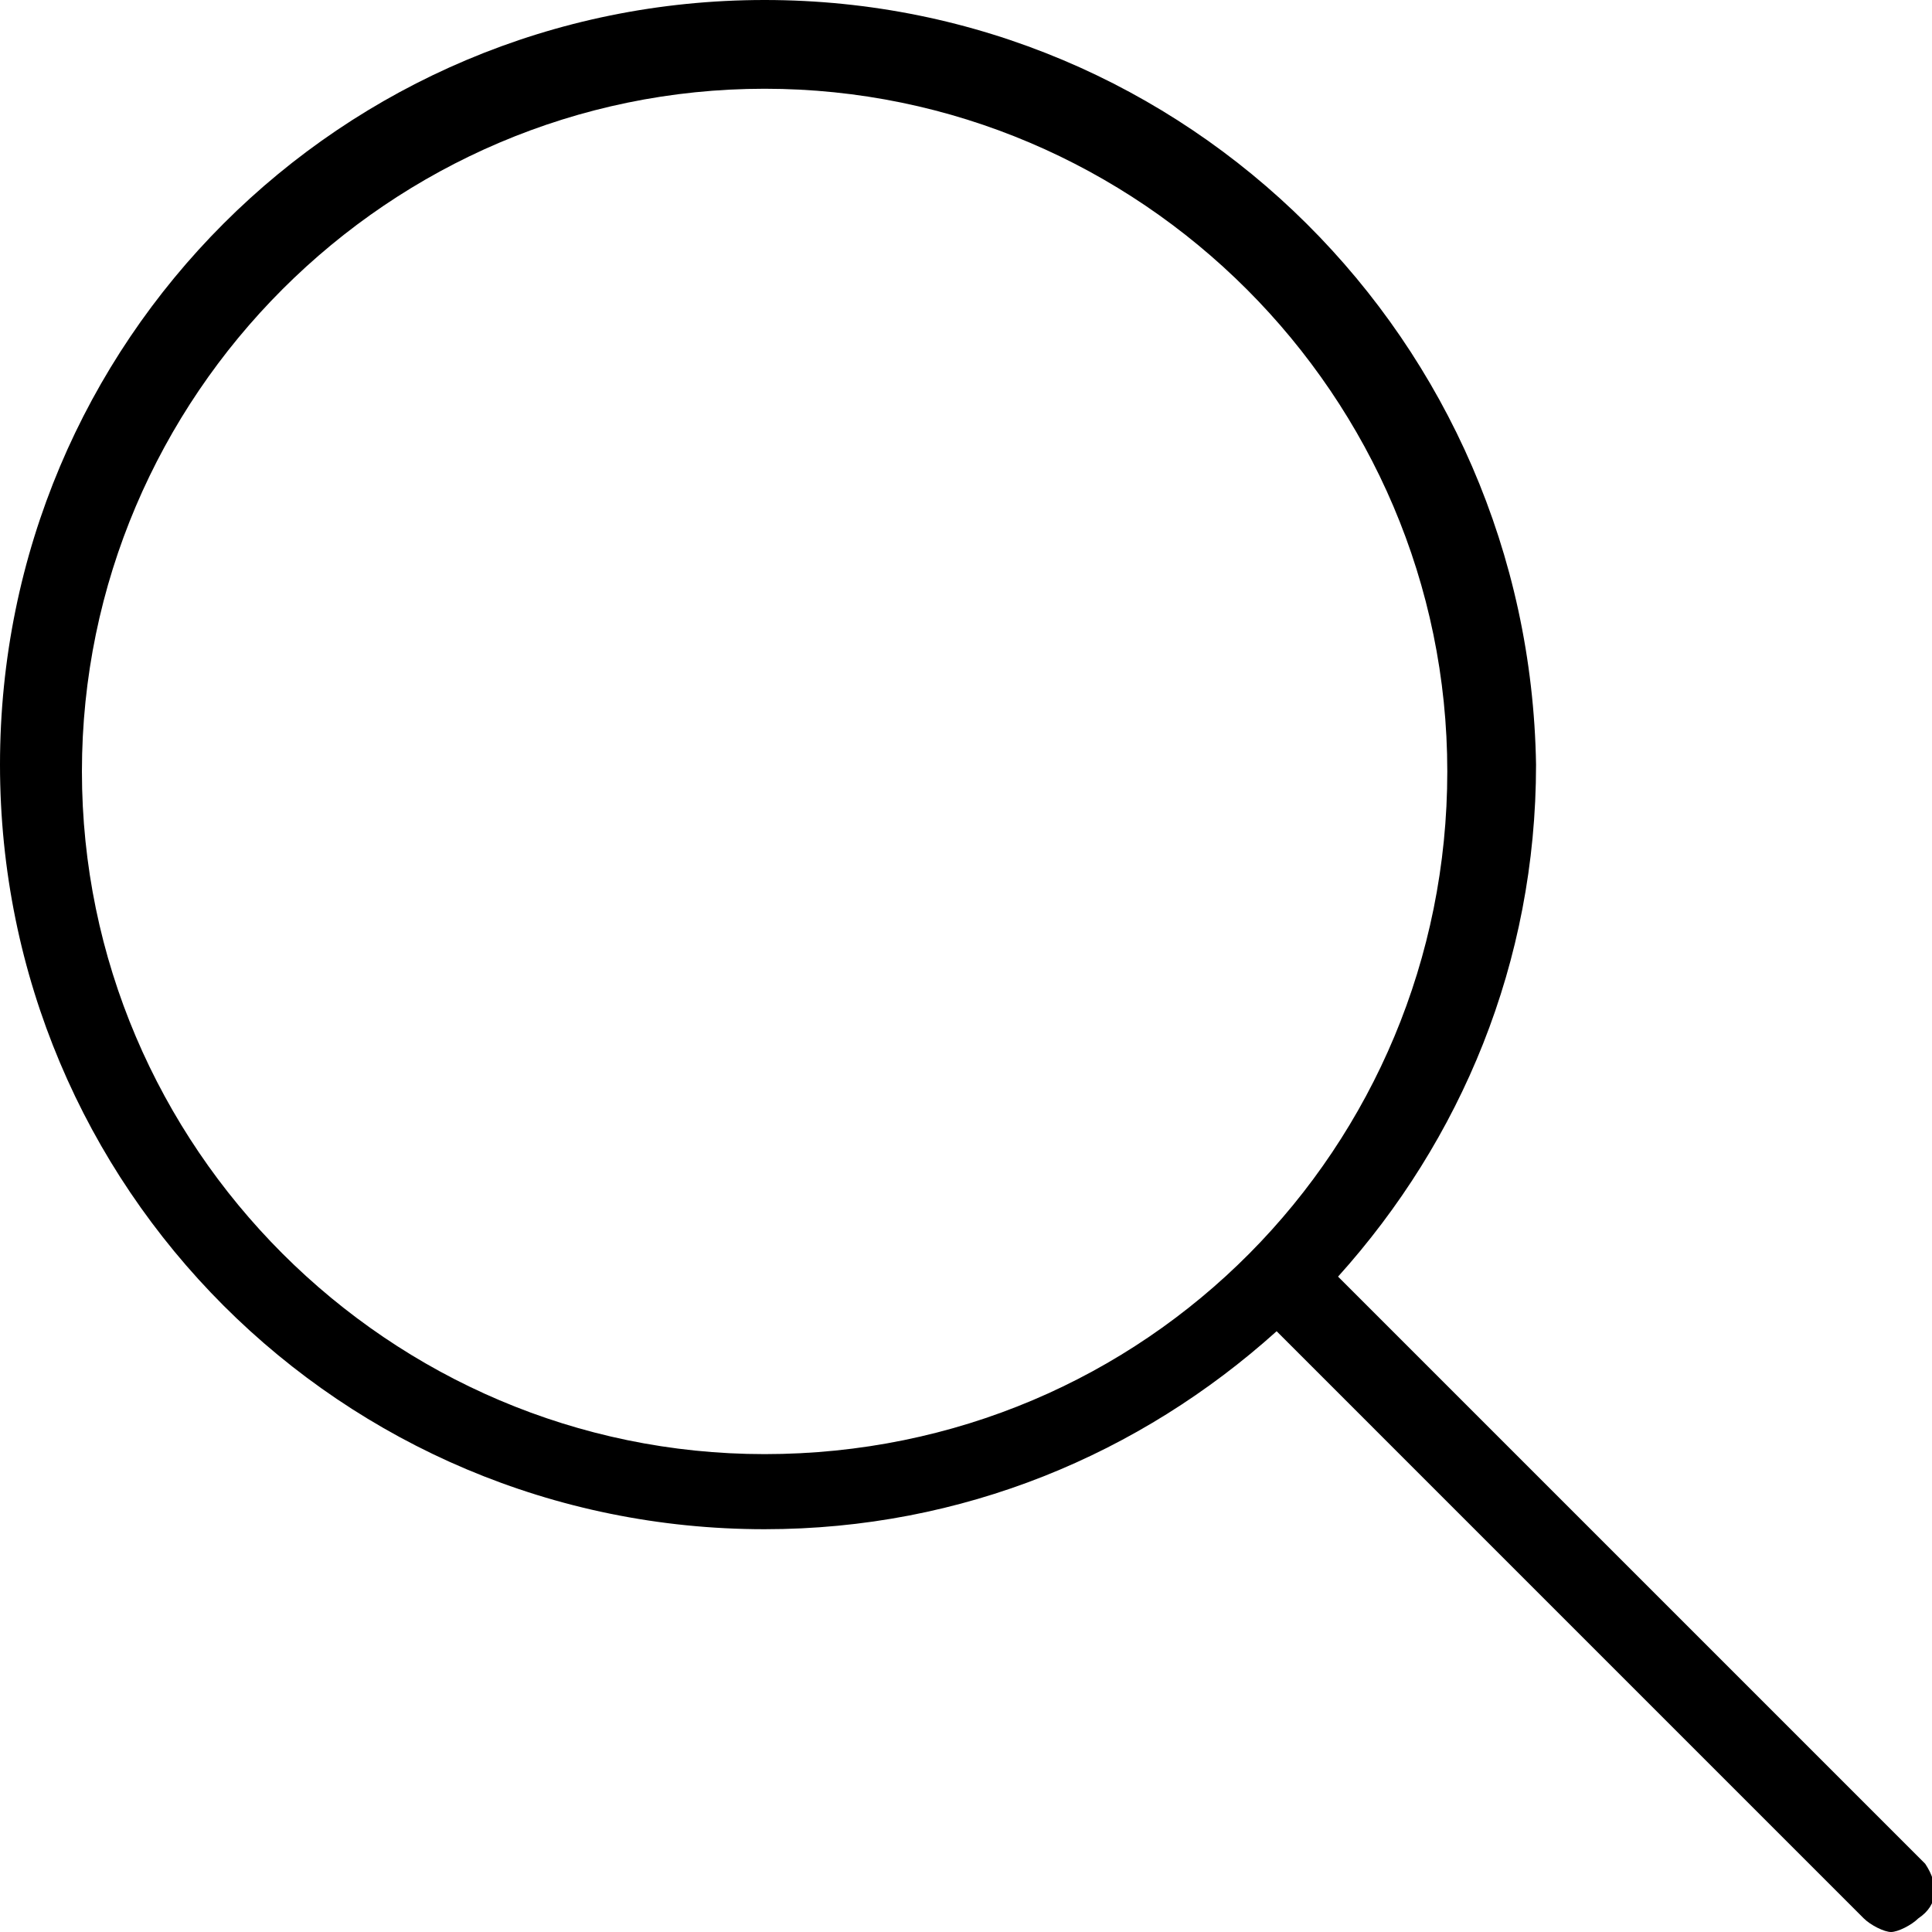
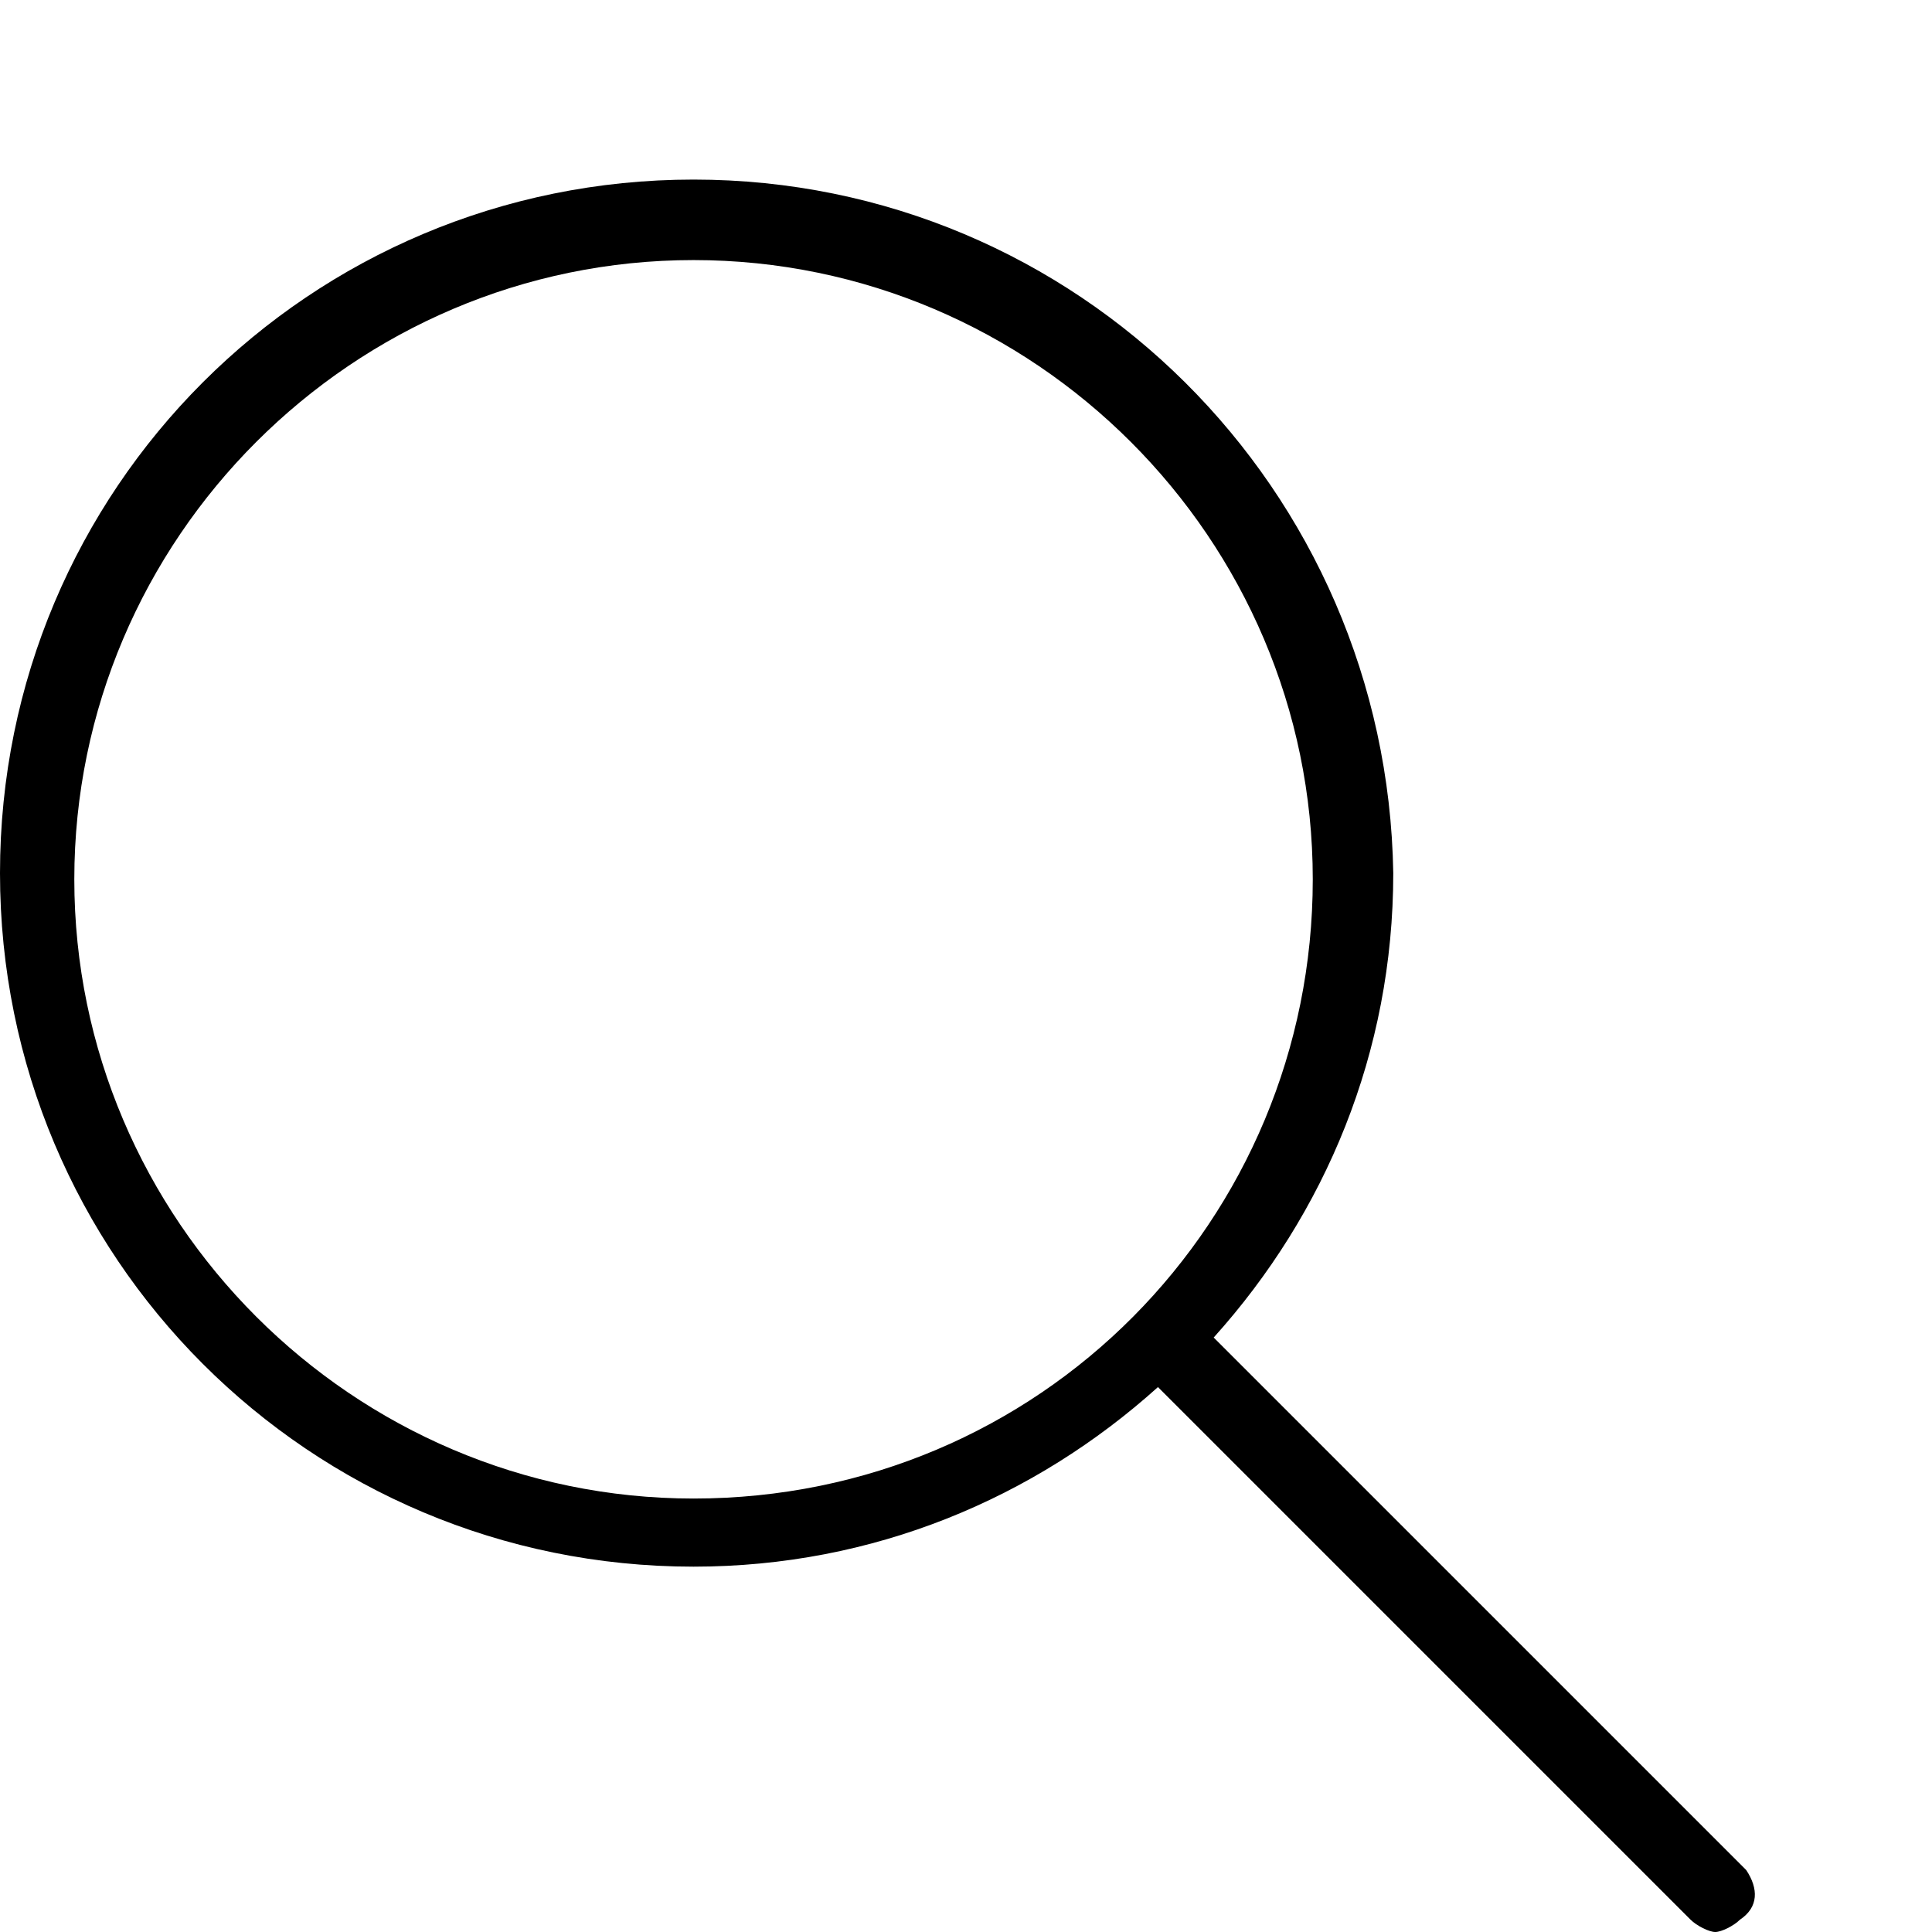
- <svg xmlns="http://www.w3.org/2000/svg" version="1.1" id="Layer_1" x="0px" y="0px" viewBox="0 0 28.3 28.3" style="enable-background:new 0 0 28.3 28.3;" xml:space="preserve">
+ <svg xmlns="http://www.w3.org/2000/svg" version="1.1" id="Layer_1" x="0px" y="0px" viewBox="0 0 31.2 31.2" style="enable-background:new 0 0 31.2 31.2;" xml:space="preserve">
  <g>
    <g>
-       <path d="M28.2,27.3l-8.6-8.6c1.8-2,2.9-4.6,2.9-7.5C22.4,5,17.4,0,11.2,0S0,5,0,11.2s5,11.2,11.2,11.2c2.9,0,5.5-1.1,7.5-2.9    l8.6,8.6c0.1,0.1,0.3,0.2,0.4,0.2s0.3-0.1,0.4-0.2C28.4,27.9,28.4,27.6,28.2,27.3z M11.2,21.3c-5.5,0-10-4.5-10-10s4.5-10,10-10    s10,4.5,10,10S16.8,21.3,11.2,21.3z" />
+       <path d="M28.2,30.2l-8.6-8.6c1.8-2,2.9-4.6,2.9-7.5C22.4,7.9,17.4,2.9,11.2,2.9S0,7.9,0,14.1s5,11.2,11.2,11.2    c2.9,0,5.5-1.1,7.5-2.9l8.6,8.6c0.1,0.1,0.3,0.2,0.4,0.2s0.3-0.1,0.4-0.2C28.4,30.8,28.4,30.5,28.2,30.2z M11.2,24.2    c-5.5,0-10-4.5-10-10s4.5-10,10-10s10,4.5,10,10S16.8,24.2,11.2,24.2z" />
    </g>
  </g>
</svg>
